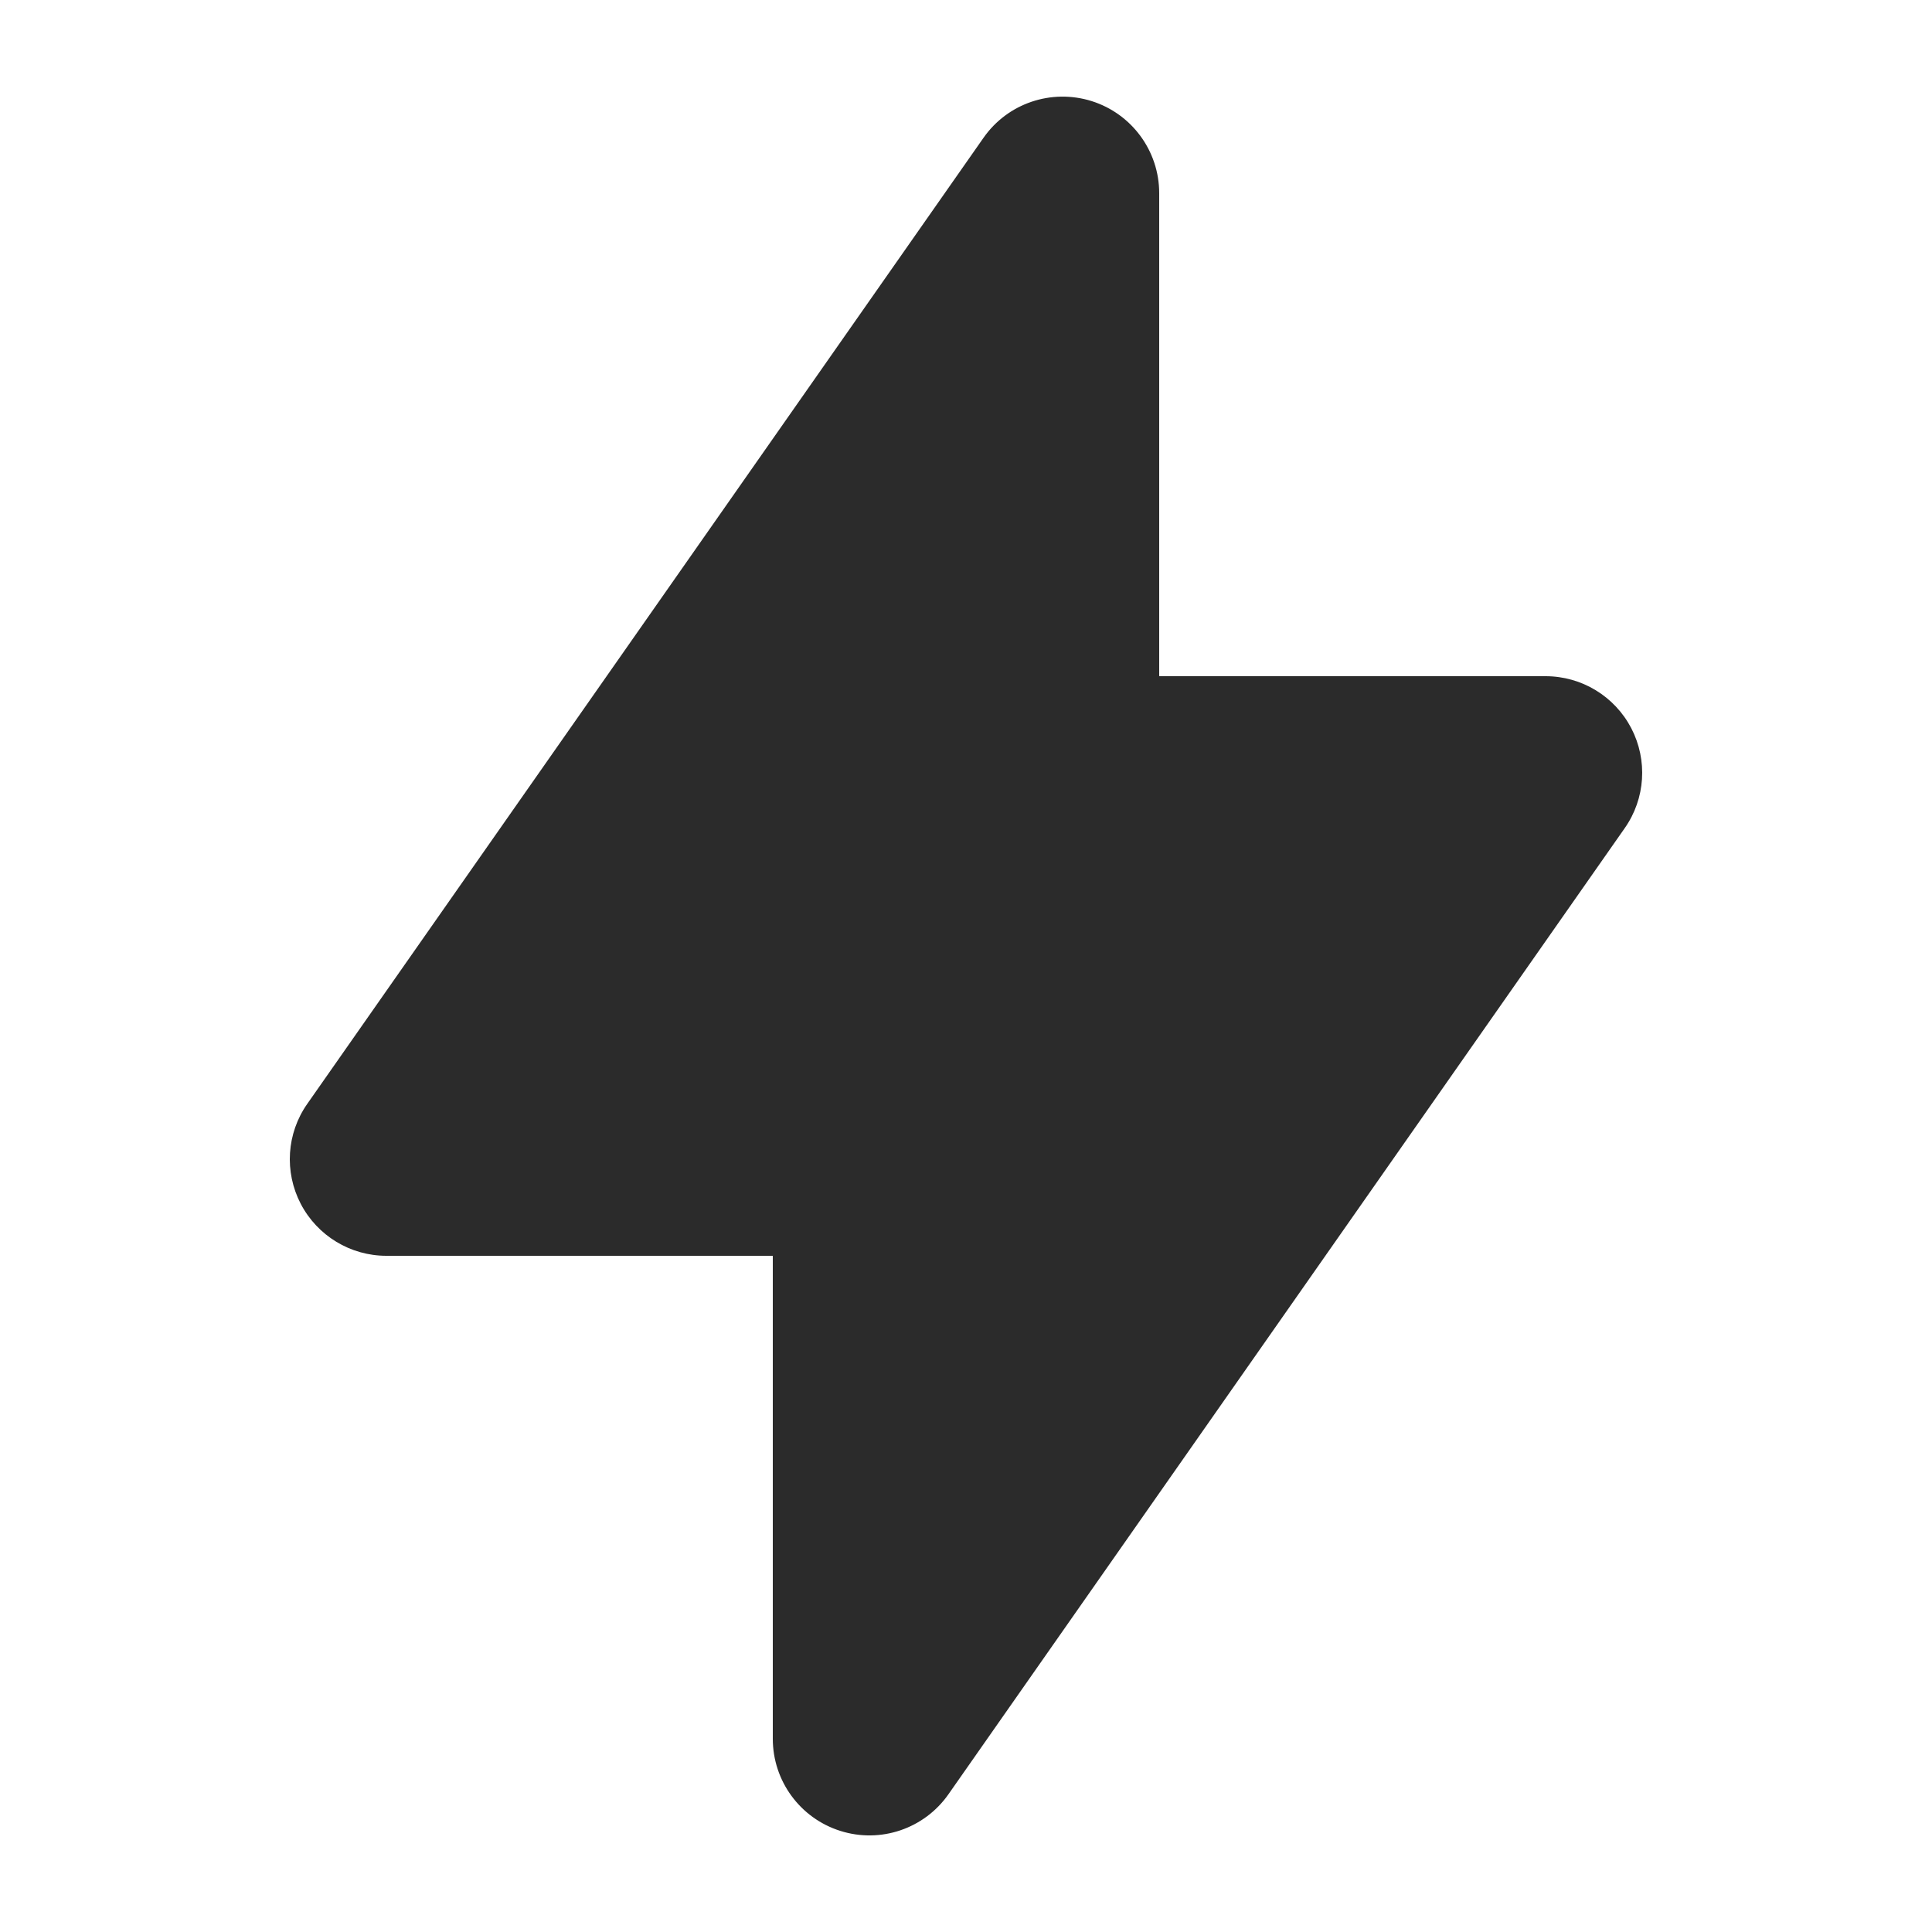
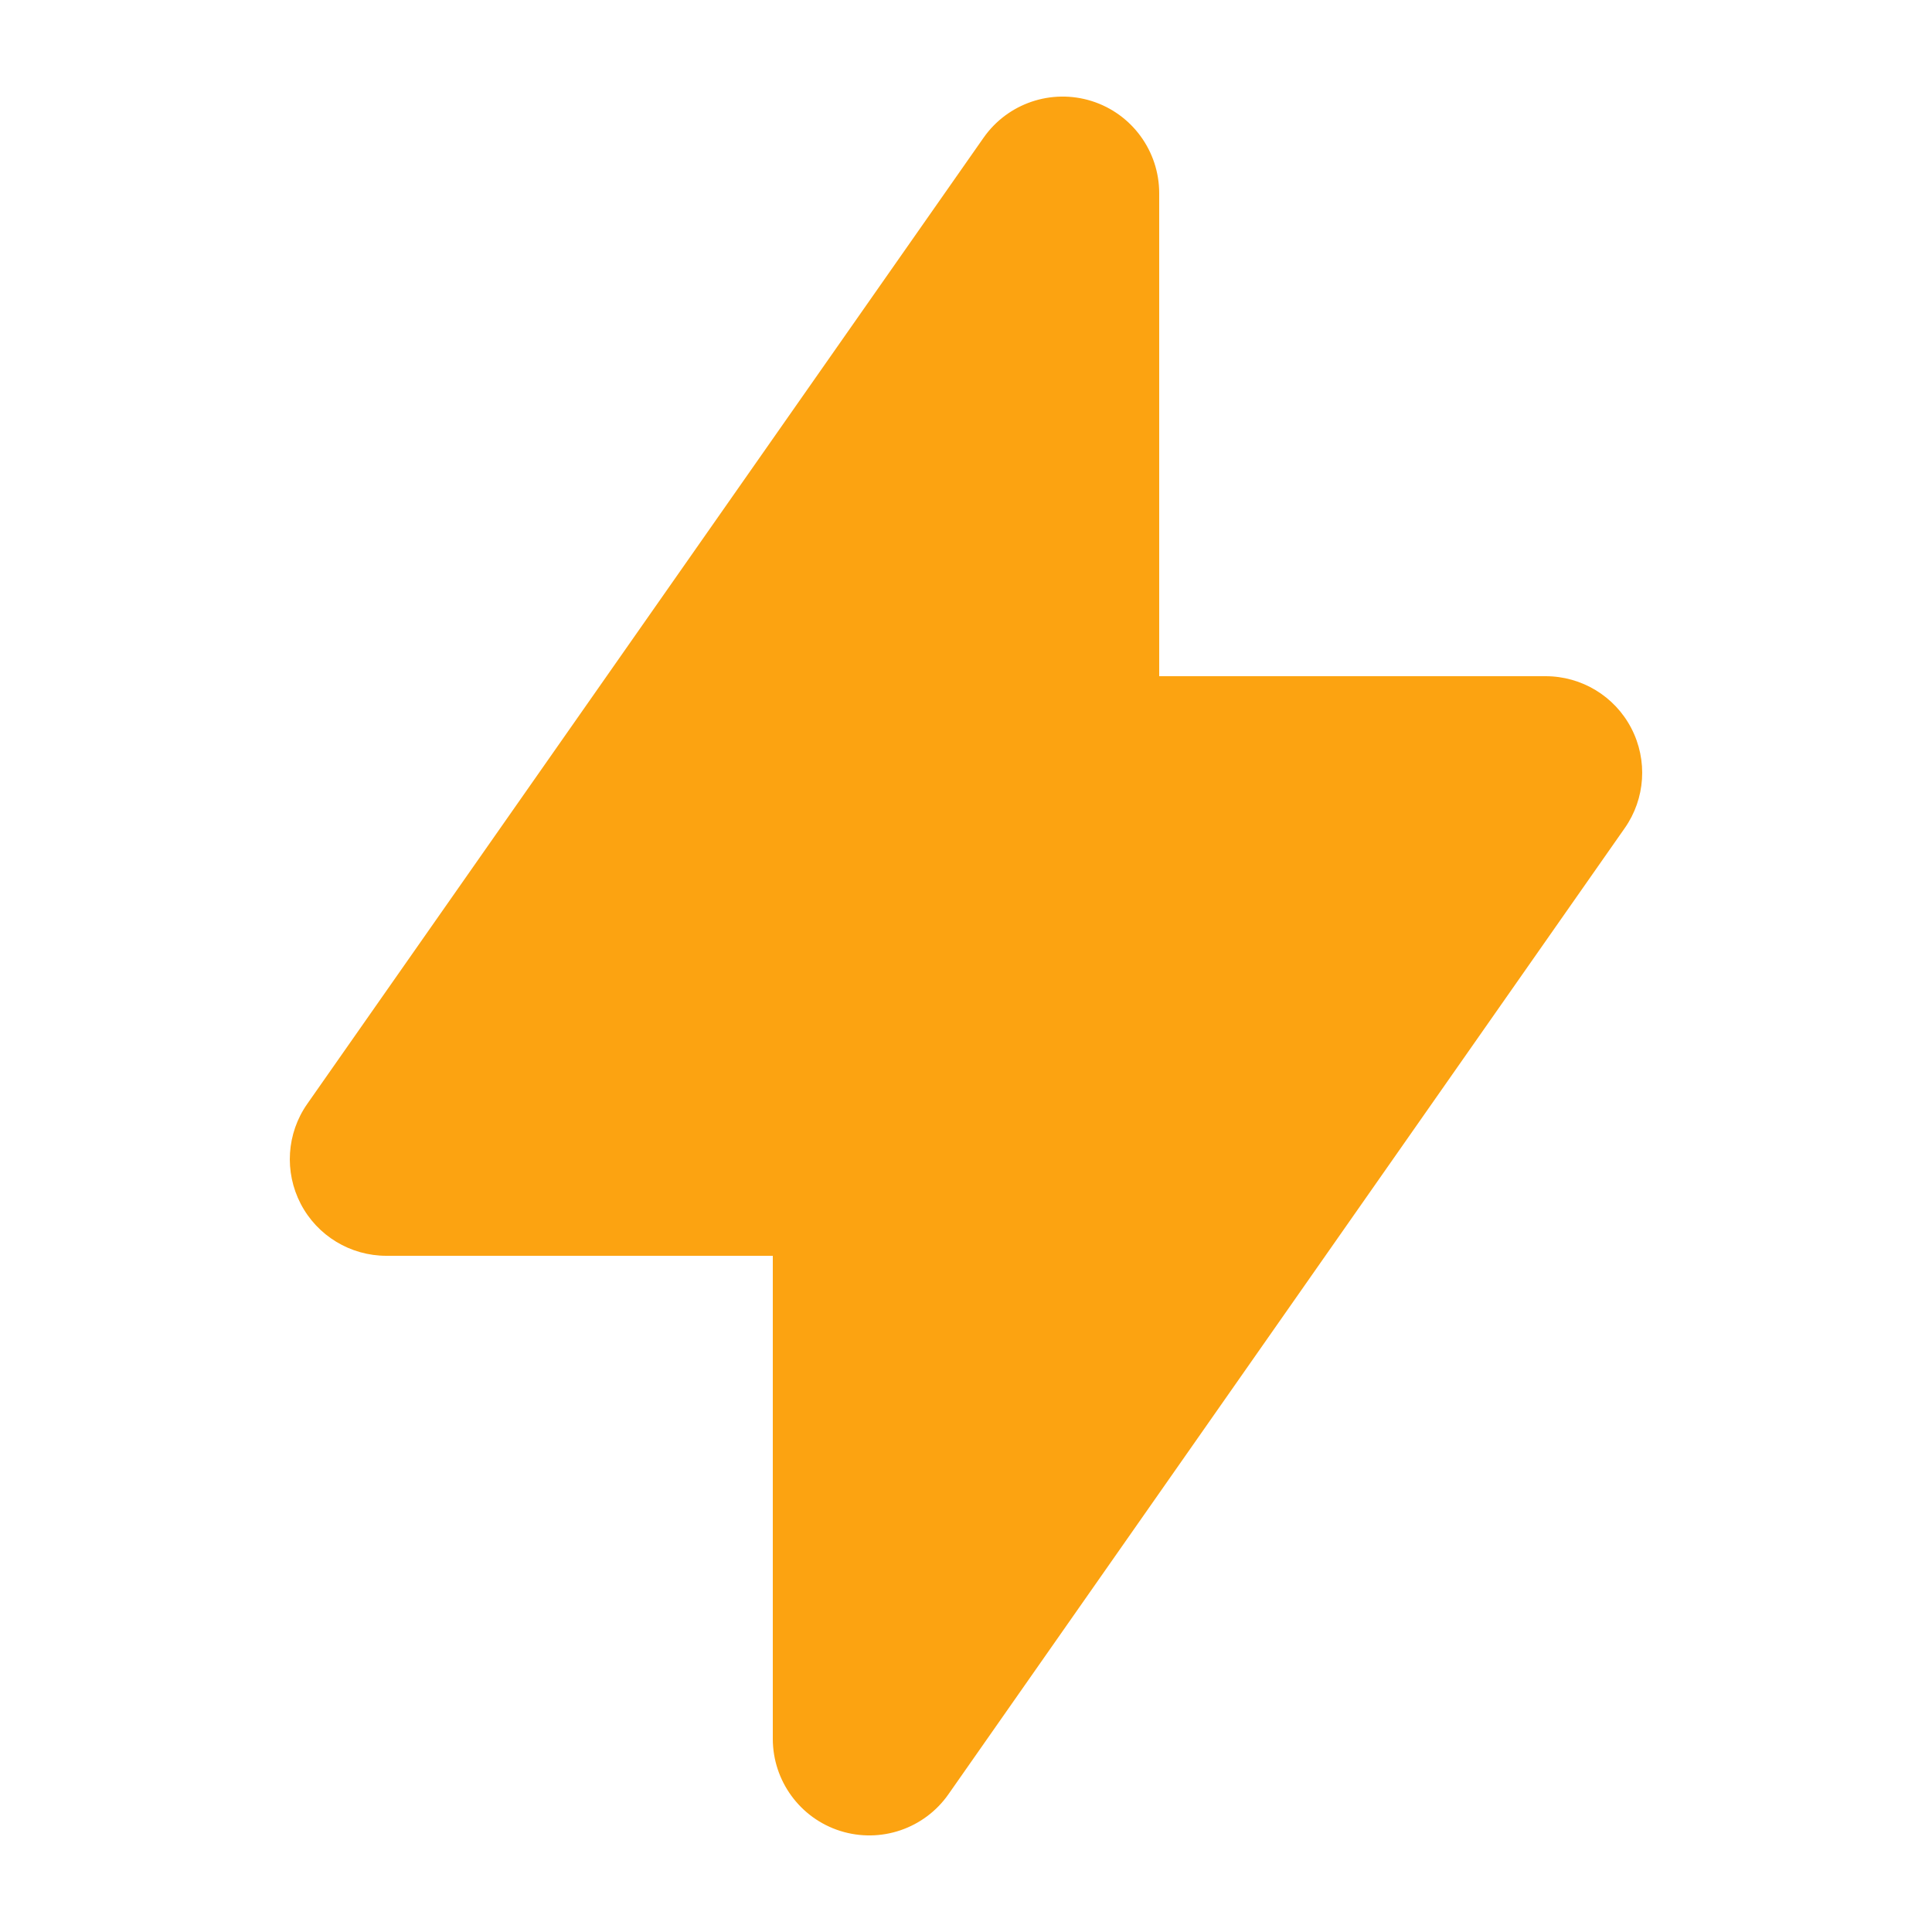
- <svg xmlns="http://www.w3.org/2000/svg" width="18" height="18" viewBox="0 0 18 18" fill="none">
-   <path fill-rule="evenodd" clip-rule="evenodd" d="M10.171 0.942C10.545 1.06 10.8 1.407 10.8 1.8V6.3L14.4 6.3C14.736 6.3 15.043 6.487 15.198 6.784C15.353 7.082 15.33 7.441 15.137 7.716L8.837 16.716C8.612 17.038 8.204 17.177 7.829 17.058C7.455 16.94 7.2 16.593 7.2 16.2L7.2 11.7H3.6C3.264 11.7 2.957 11.513 2.802 11.216C2.647 10.918 2.67 10.559 2.863 10.284L9.163 1.284C9.388 0.962 9.796 0.824 10.171 0.942Z" fill="#2B2B2B" />
+ <svg xmlns="http://www.w3.org/2000/svg" width="20" height="20" viewBox="0 0 20 20" fill="none">
+   <path fill-rule="evenodd" clip-rule="evenodd" d="M11.301 1.046C11.717 1.177 12 1.564 12 2V7L16 7C16.373 7 16.715 7.207 16.887 7.538C17.059 7.869 17.033 8.268 16.819 8.573L9.819 18.573C9.569 18.931 9.116 19.085 8.699 18.954C8.283 18.823 8 18.436 8 18L8 13H4C3.627 13 3.285 12.793 3.113 12.462C2.941 12.131 2.967 11.732 3.181 11.427L10.181 1.427C10.431 1.069 10.884 0.915 11.301 1.046Z" fill="#FCA311" />
</svg>
